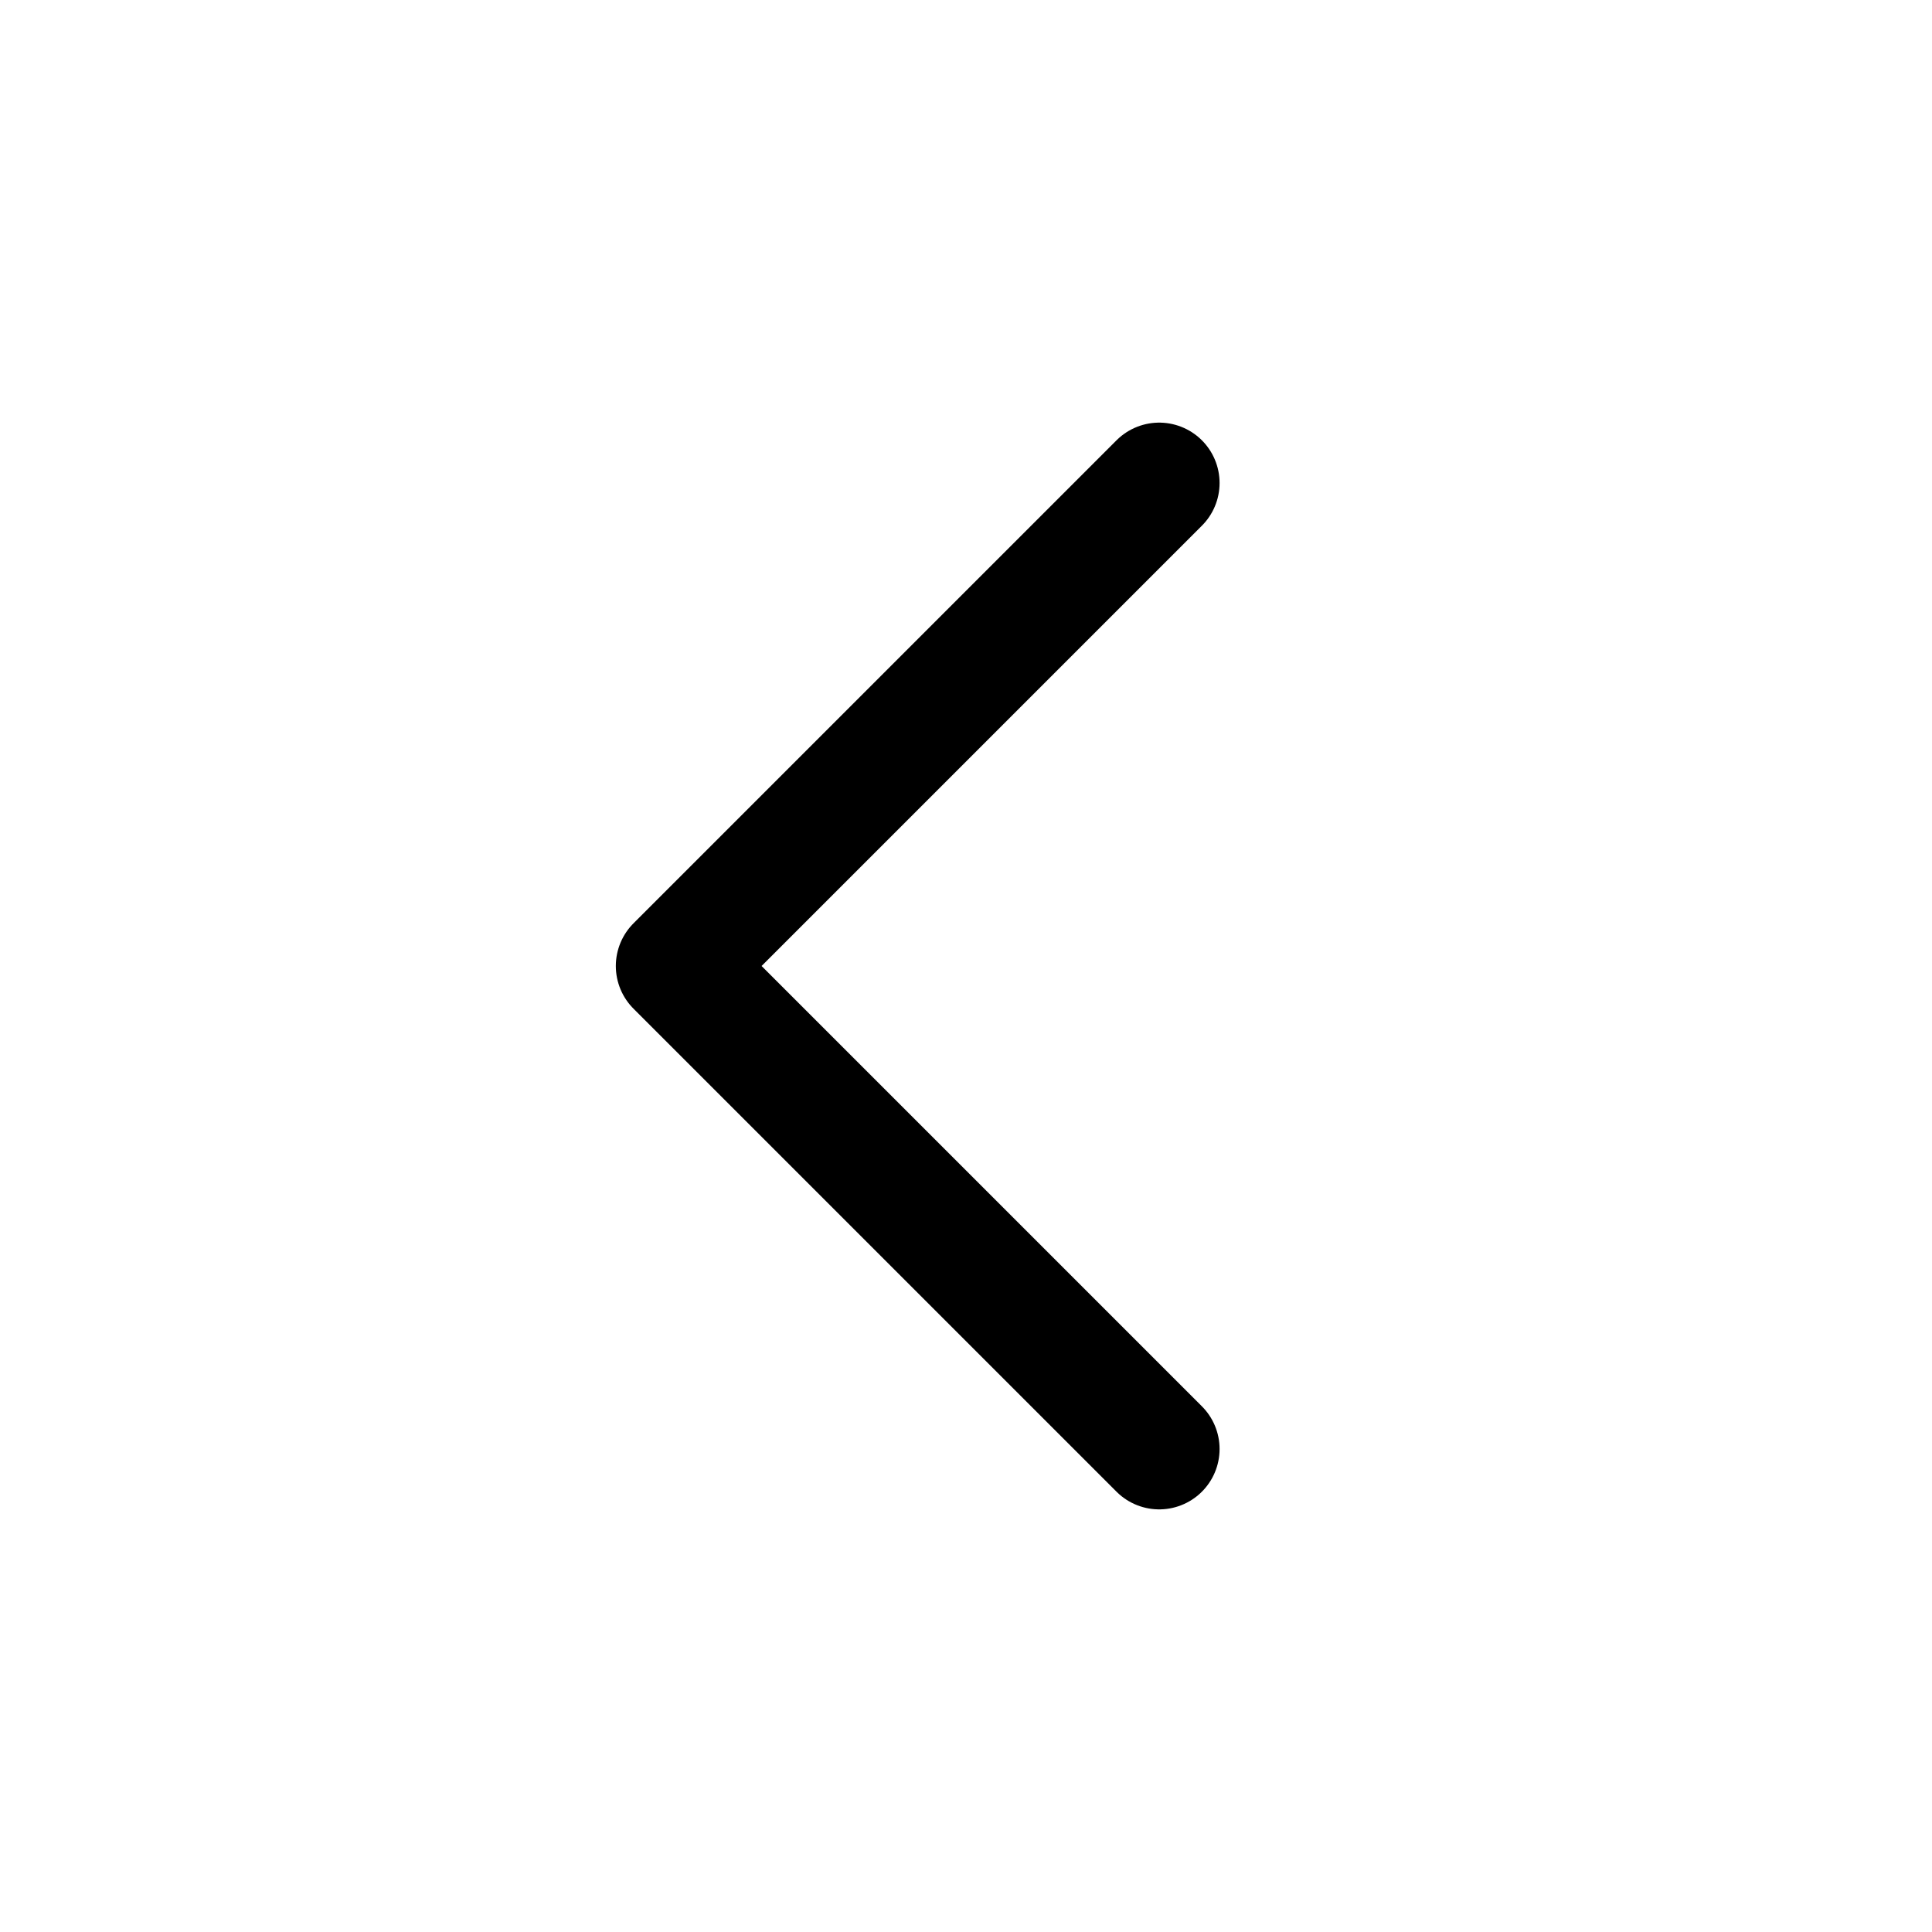
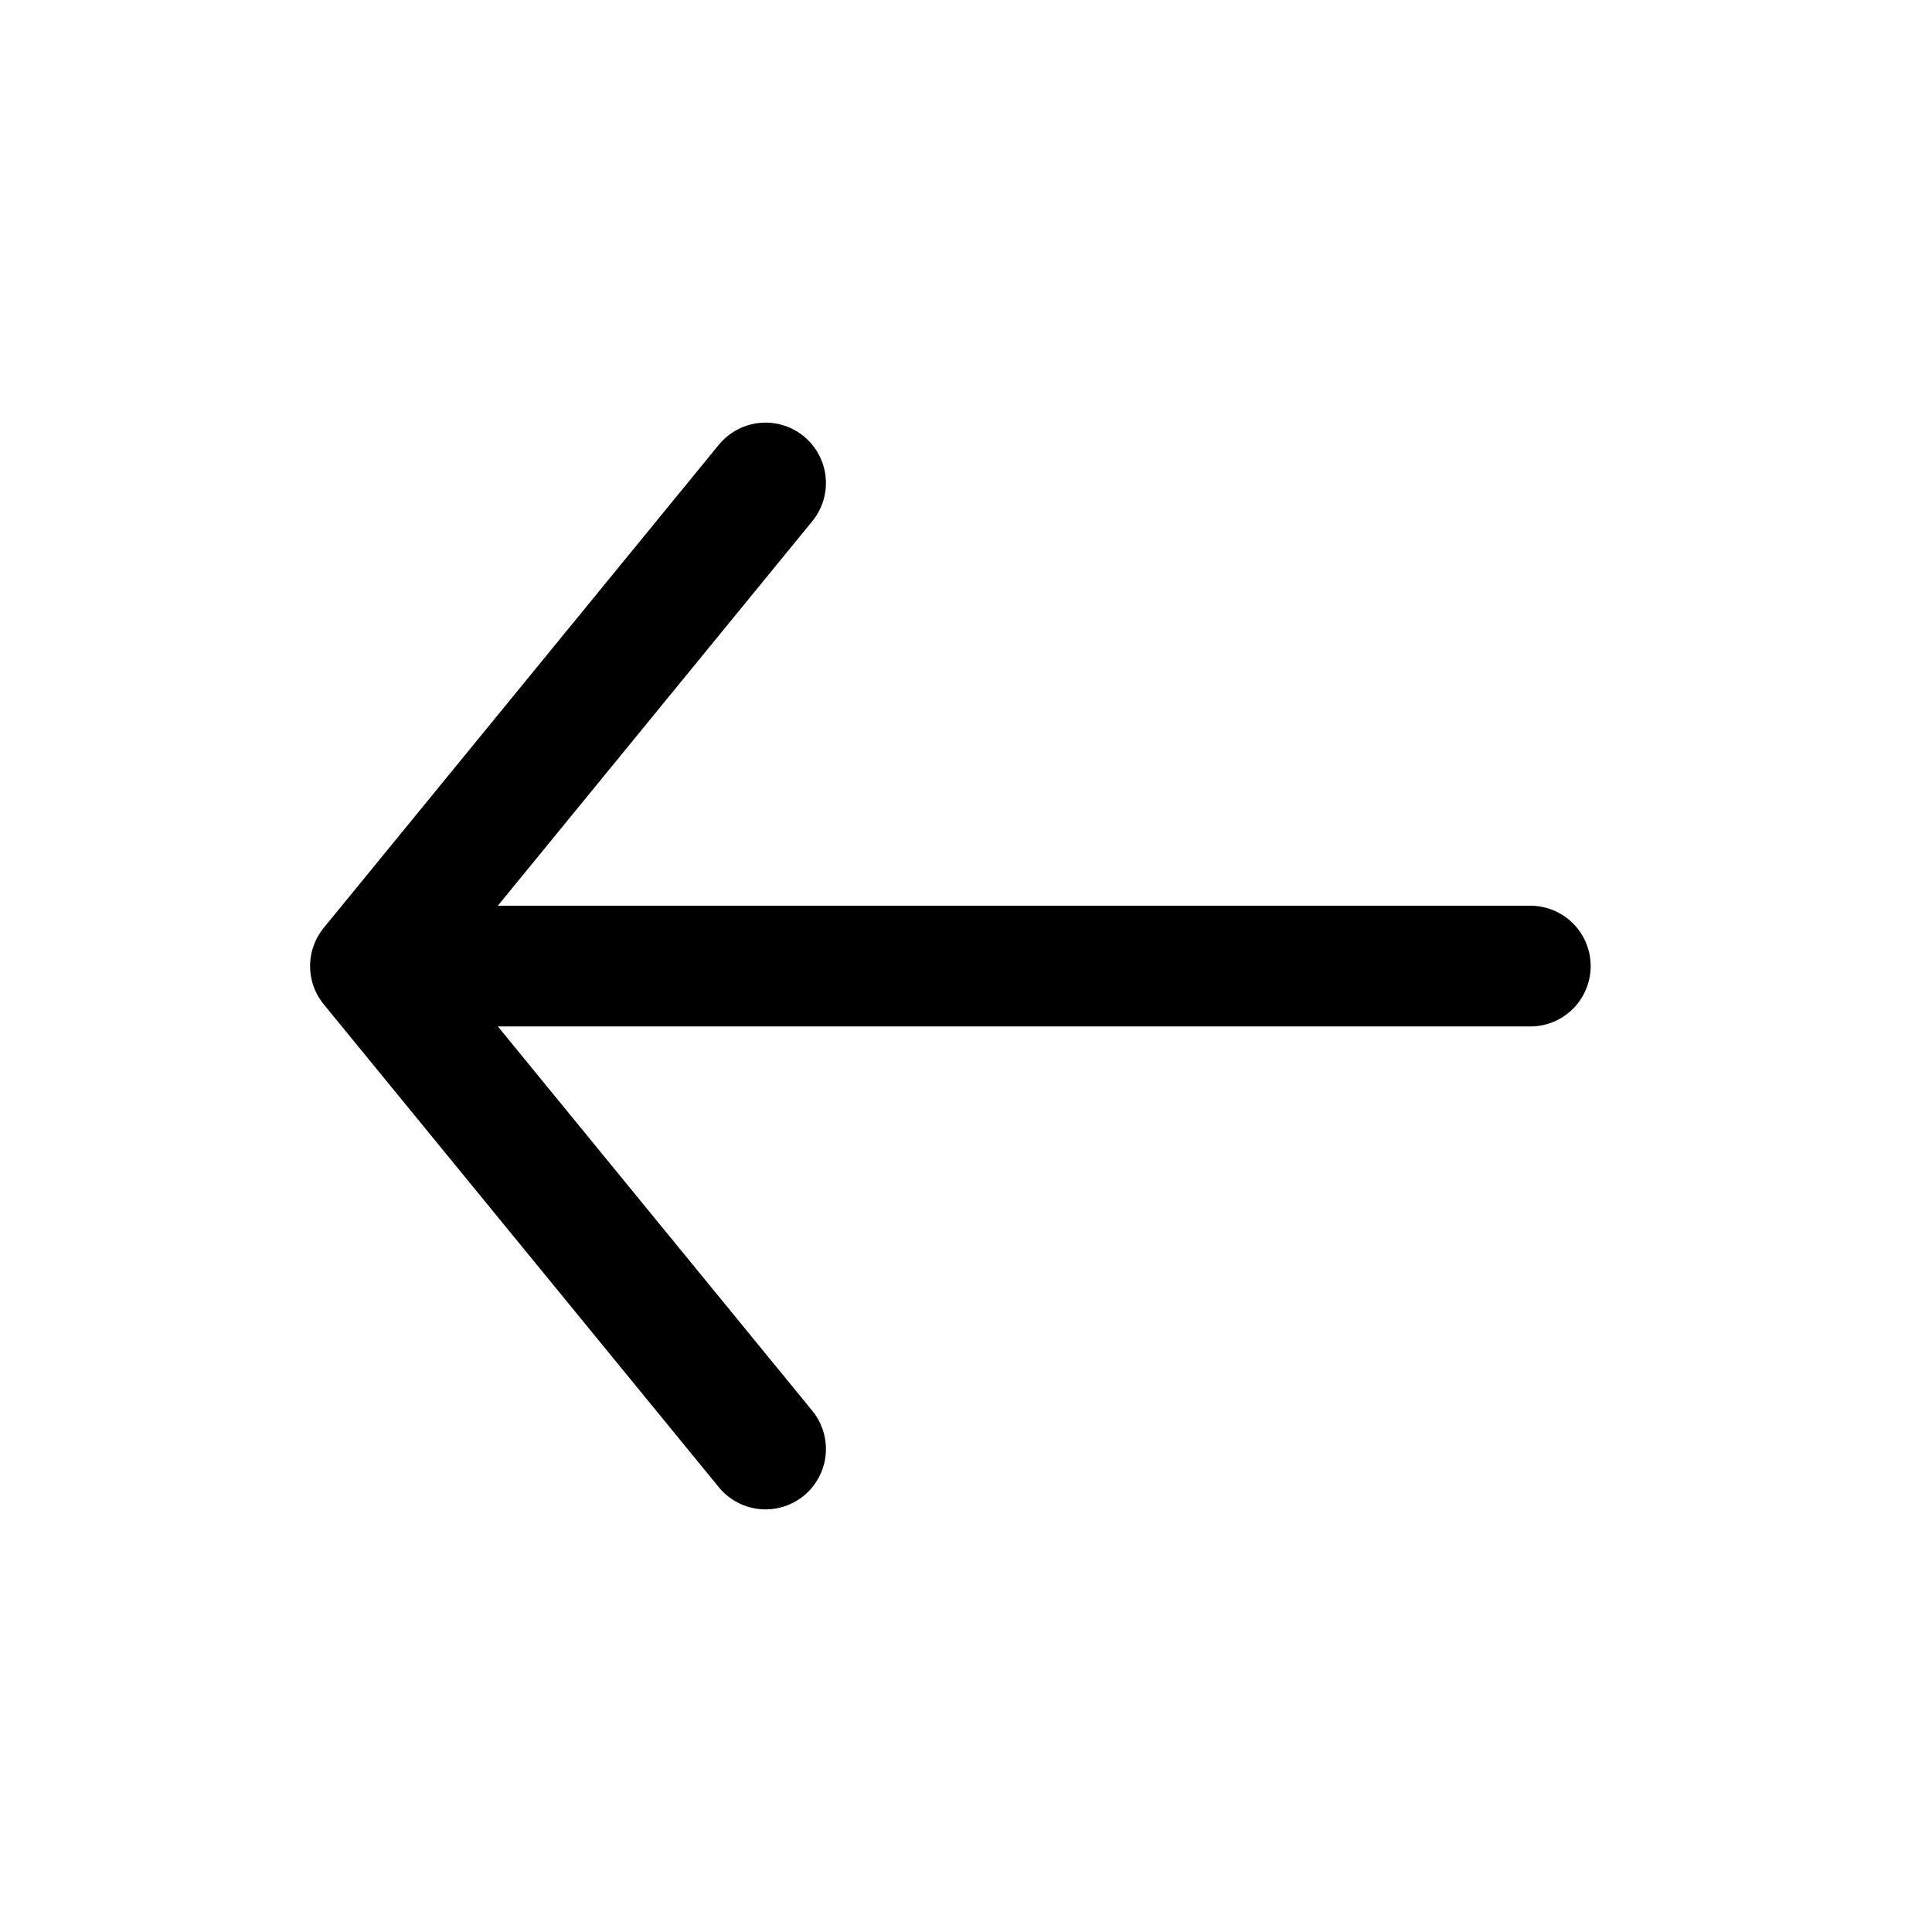
<svg xmlns="http://www.w3.org/2000/svg" width="24" height="24" viewBox="0 0 24 24" fill="none">
-   <path d="M14.4 6L8.4 12L14.4 18" stroke="black" stroke-width="1.5" stroke-linecap="round" stroke-linejoin="round" />
+   <path d="M19.01 12.001H4.602M4.602 12.001L9.51 6M4.602 12.001L9.51 18" stroke="black" stroke-width="1.5" stroke-linecap="round" stroke-linejoin="round" />
</svg>
